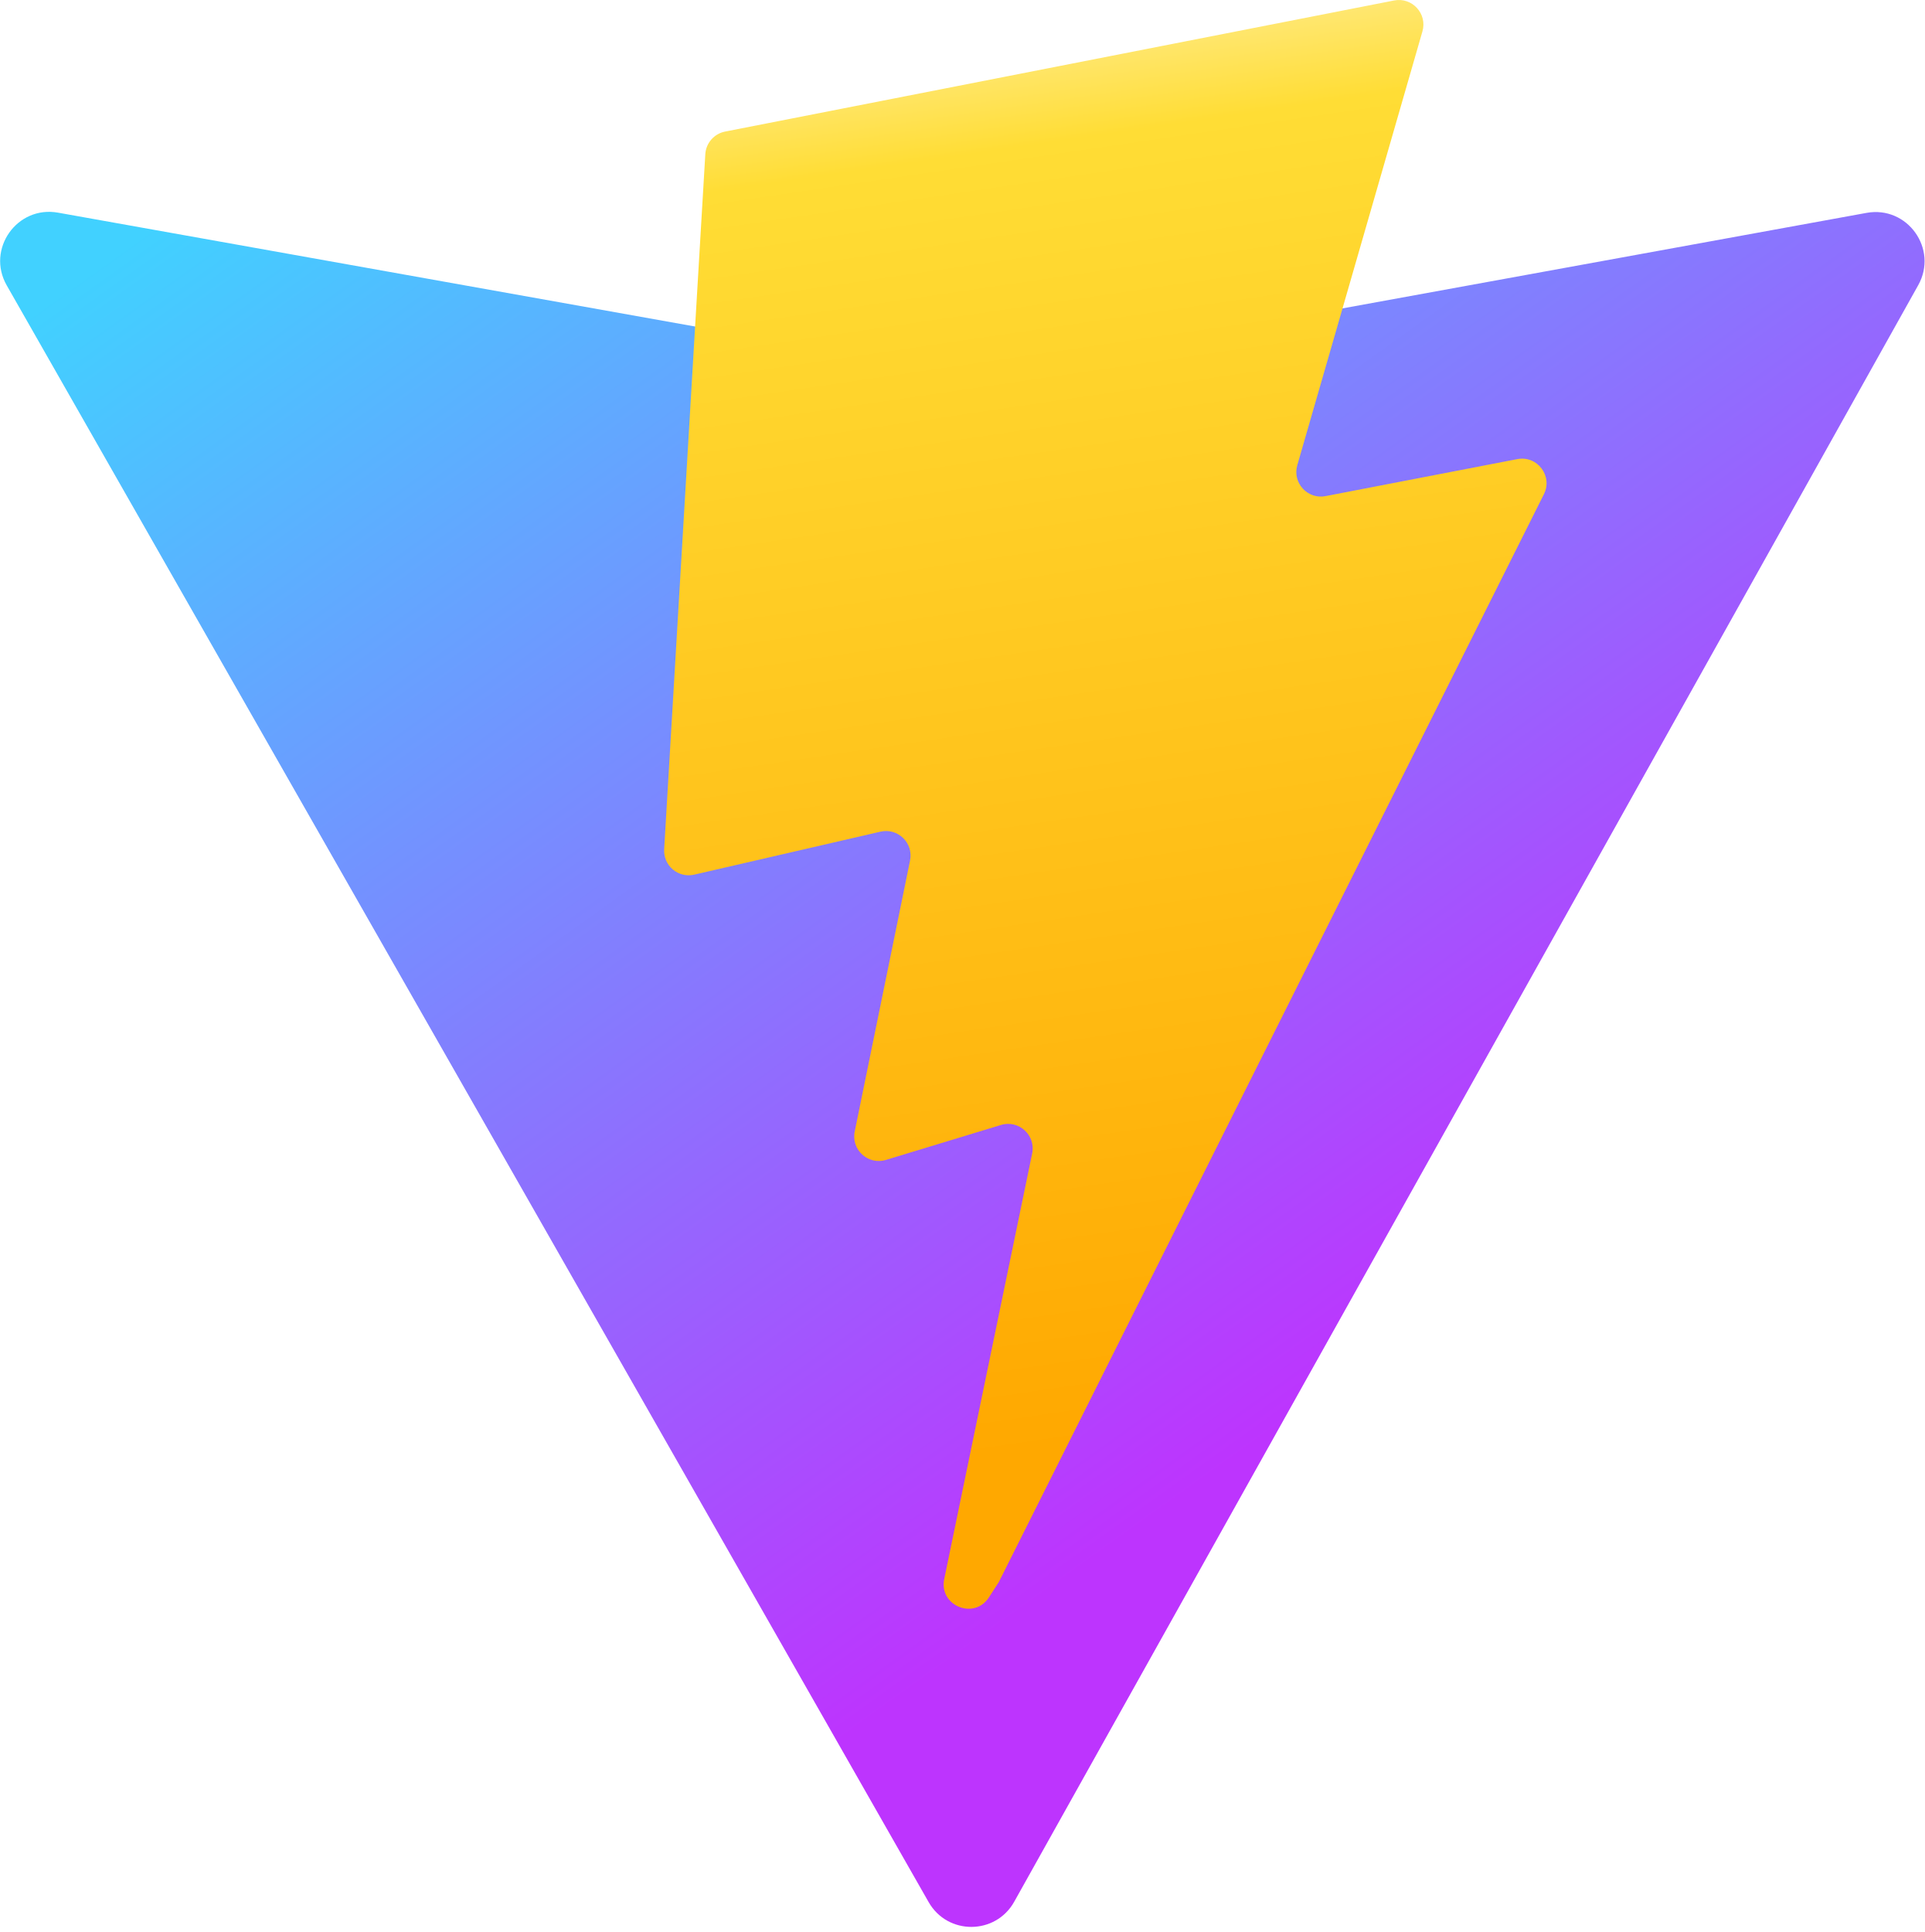
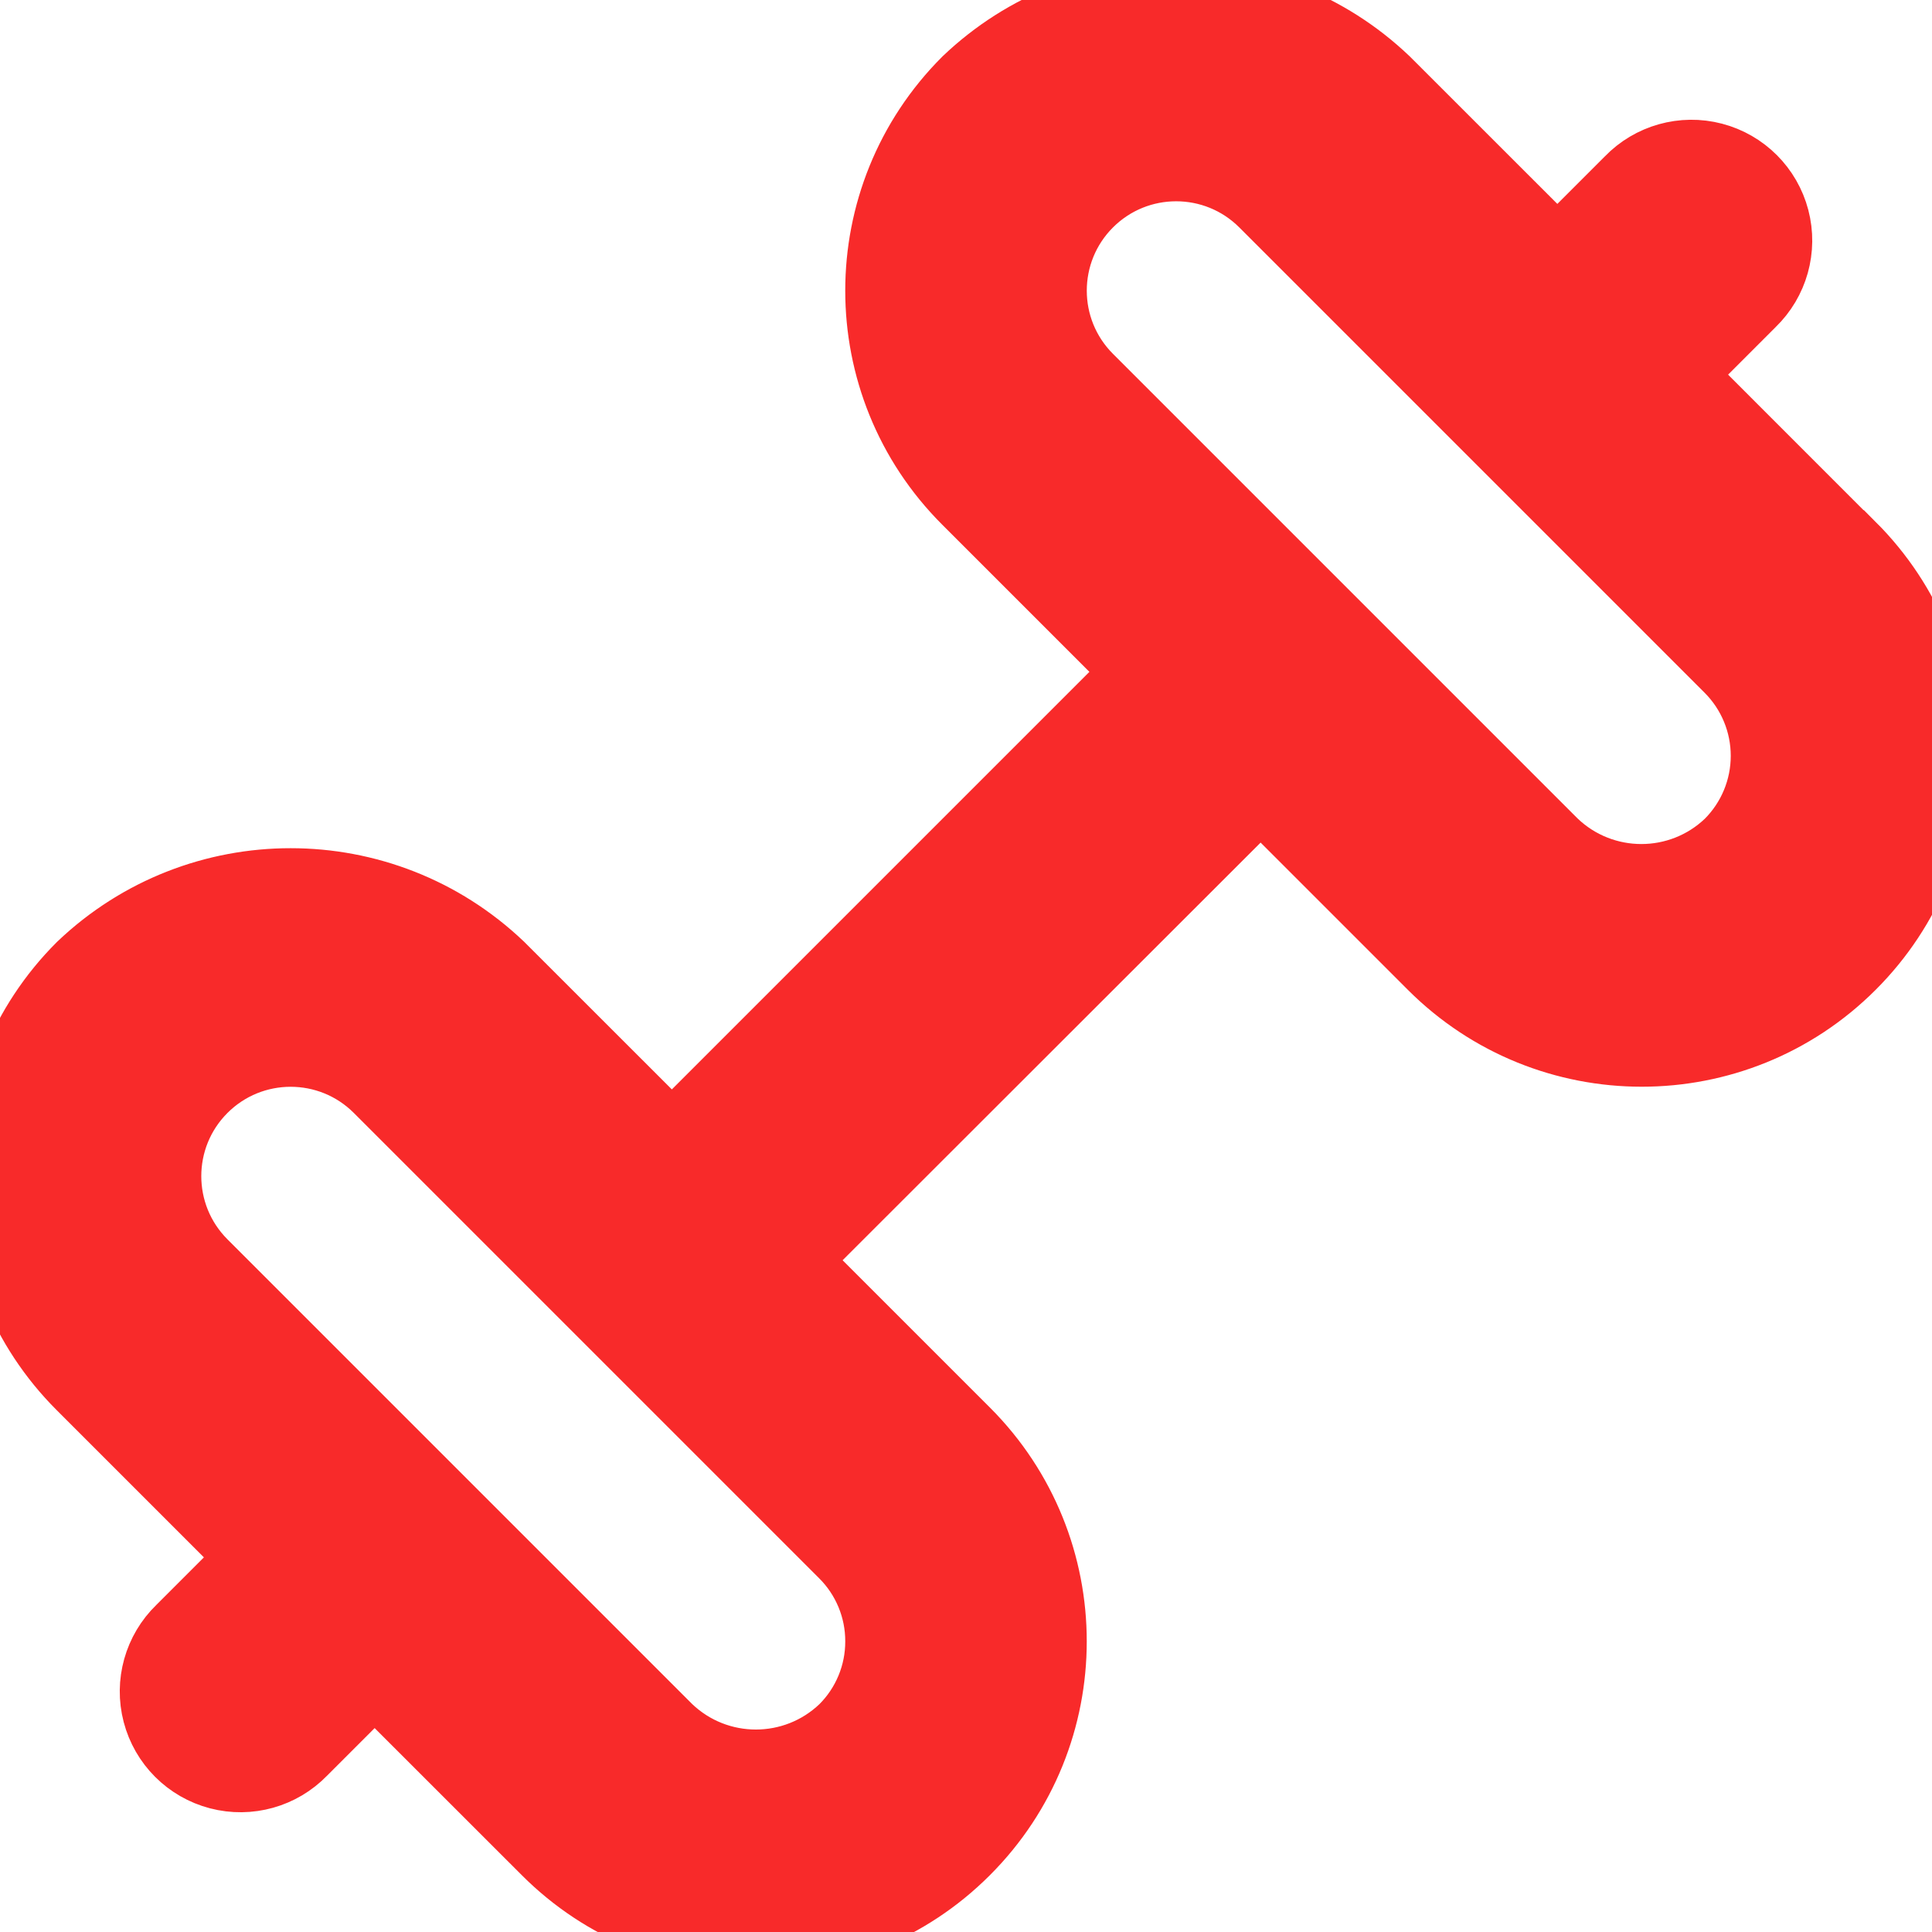
- <svg xmlns="http://www.w3.org/2000/svg" aria-hidden="true" role="img" class="iconify iconify--logos" width="31.88" height="32" preserveAspectRatio="xMidYMid meet" viewBox="0 0 256 257">
-   <defs>
-     <linearGradient id="IconifyId1813088fe1fbc01fb466" x1="-.828%" x2="57.636%" y1="7.652%" y2="78.411%">
-       <stop offset="0%" stop-color="#41D1FF" />
-       <stop offset="100%" stop-color="#BD34FE" />
-     </linearGradient>
-     <linearGradient id="IconifyId1813088fe1fbc01fb467" x1="43.376%" x2="50.316%" y1="2.242%" y2="89.03%">
-       <stop offset="0%" stop-color="#FFEA83" />
-       <stop offset="8.333%" stop-color="#FFDD35" />
-       <stop offset="100%" stop-color="#FFA800" />
-     </linearGradient>
-   </defs>
-   <path fill="url(#IconifyId1813088fe1fbc01fb466)" d="M255.153 37.938L134.897 252.976c-2.483 4.44-8.862 4.466-11.382.048L.875 37.958c-2.746-4.814 1.371-10.646 6.827-9.67l120.385 21.517a6.537 6.537 0 0 0 2.322-.004l117.867-21.483c5.438-.991 9.574 4.796 6.877 9.62Z" />
-   <path fill="url(#IconifyId1813088fe1fbc01fb467)" d="M185.432.063L96.44 17.501a3.268 3.268 0 0 0-2.634 3.014l-5.474 92.456a3.268 3.268 0 0 0 3.997 3.378l24.777-5.718c2.318-.535 4.413 1.507 3.936 3.838l-7.361 36.047c-.495 2.426 1.782 4.5 4.151 3.78l15.304-4.649c2.372-.72 4.652 1.36 4.15 3.788l-11.698 56.621c-.732 3.542 3.979 5.473 5.943 2.437l1.313-2.028l72.516-144.72c1.215-2.423-.88-5.186-3.54-4.672l-25.505 4.922c-2.396.462-4.435-1.77-3.759-4.114l16.646-57.705c.677-2.35-1.37-4.583-3.769-4.113Z" />
+ <svg xmlns="http://www.w3.org/2000/svg" fill="#f82a2a" width="120px" height="120px" viewBox="0 0 24 24" id="Layer_1" data-name="Layer 1" stroke="#f82a2a">
+   <g id="SVGRepo_bgCarrier" stroke-width="0" />
+   <g id="SVGRepo_tracerCarrier" stroke-linecap="round" stroke-linejoin="round" />
+   <g id="SVGRepo_iconCarrier">
+     <path d="M22.942,6.837,20.76,4.654l.947-.947a1,1,0,1,0-1.414-1.414l-.947.947L17.163,1.058a3.7,3.7,0,0,0-5.105,0,3.609,3.609,0,0,0,0,5.106L14.24,8.346,8.346,14.24,6.163,12.058a3.7,3.7,0,0,0-5.105,0,3.609,3.609,0,0,0,0,5.106L3.24,19.346l-.947.947a1,1,0,1,0,1.414,1.414l.947-.947,2.183,2.182a3.609,3.609,0,0,0,5.105,0h0a3.608,3.608,0,0,0,0-5.105L9.76,15.655l5.9-5.895,2.182,2.182a3.609,3.609,0,0,0,5.105,0h0a3.608,3.608,0,0,0,0-5.105ZM11,20.39a1.6,1.6,0,0,1-.472,1.138,1.647,1.647,0,0,1-2.277,0L2.472,15.749a1.61,1.61,0,1,1,2.277-2.277l5.779,5.779A1.6,1.6,0,0,1,11,20.39Zm10.528-9.862a1.647,1.647,0,0,1-2.277,0L13.472,4.749a1.61,1.61,0,1,1,2.277-2.277l5.779,5.779a1.609,1.609,0,0,1,0,2.277Z" />
+   </g>
</svg>
